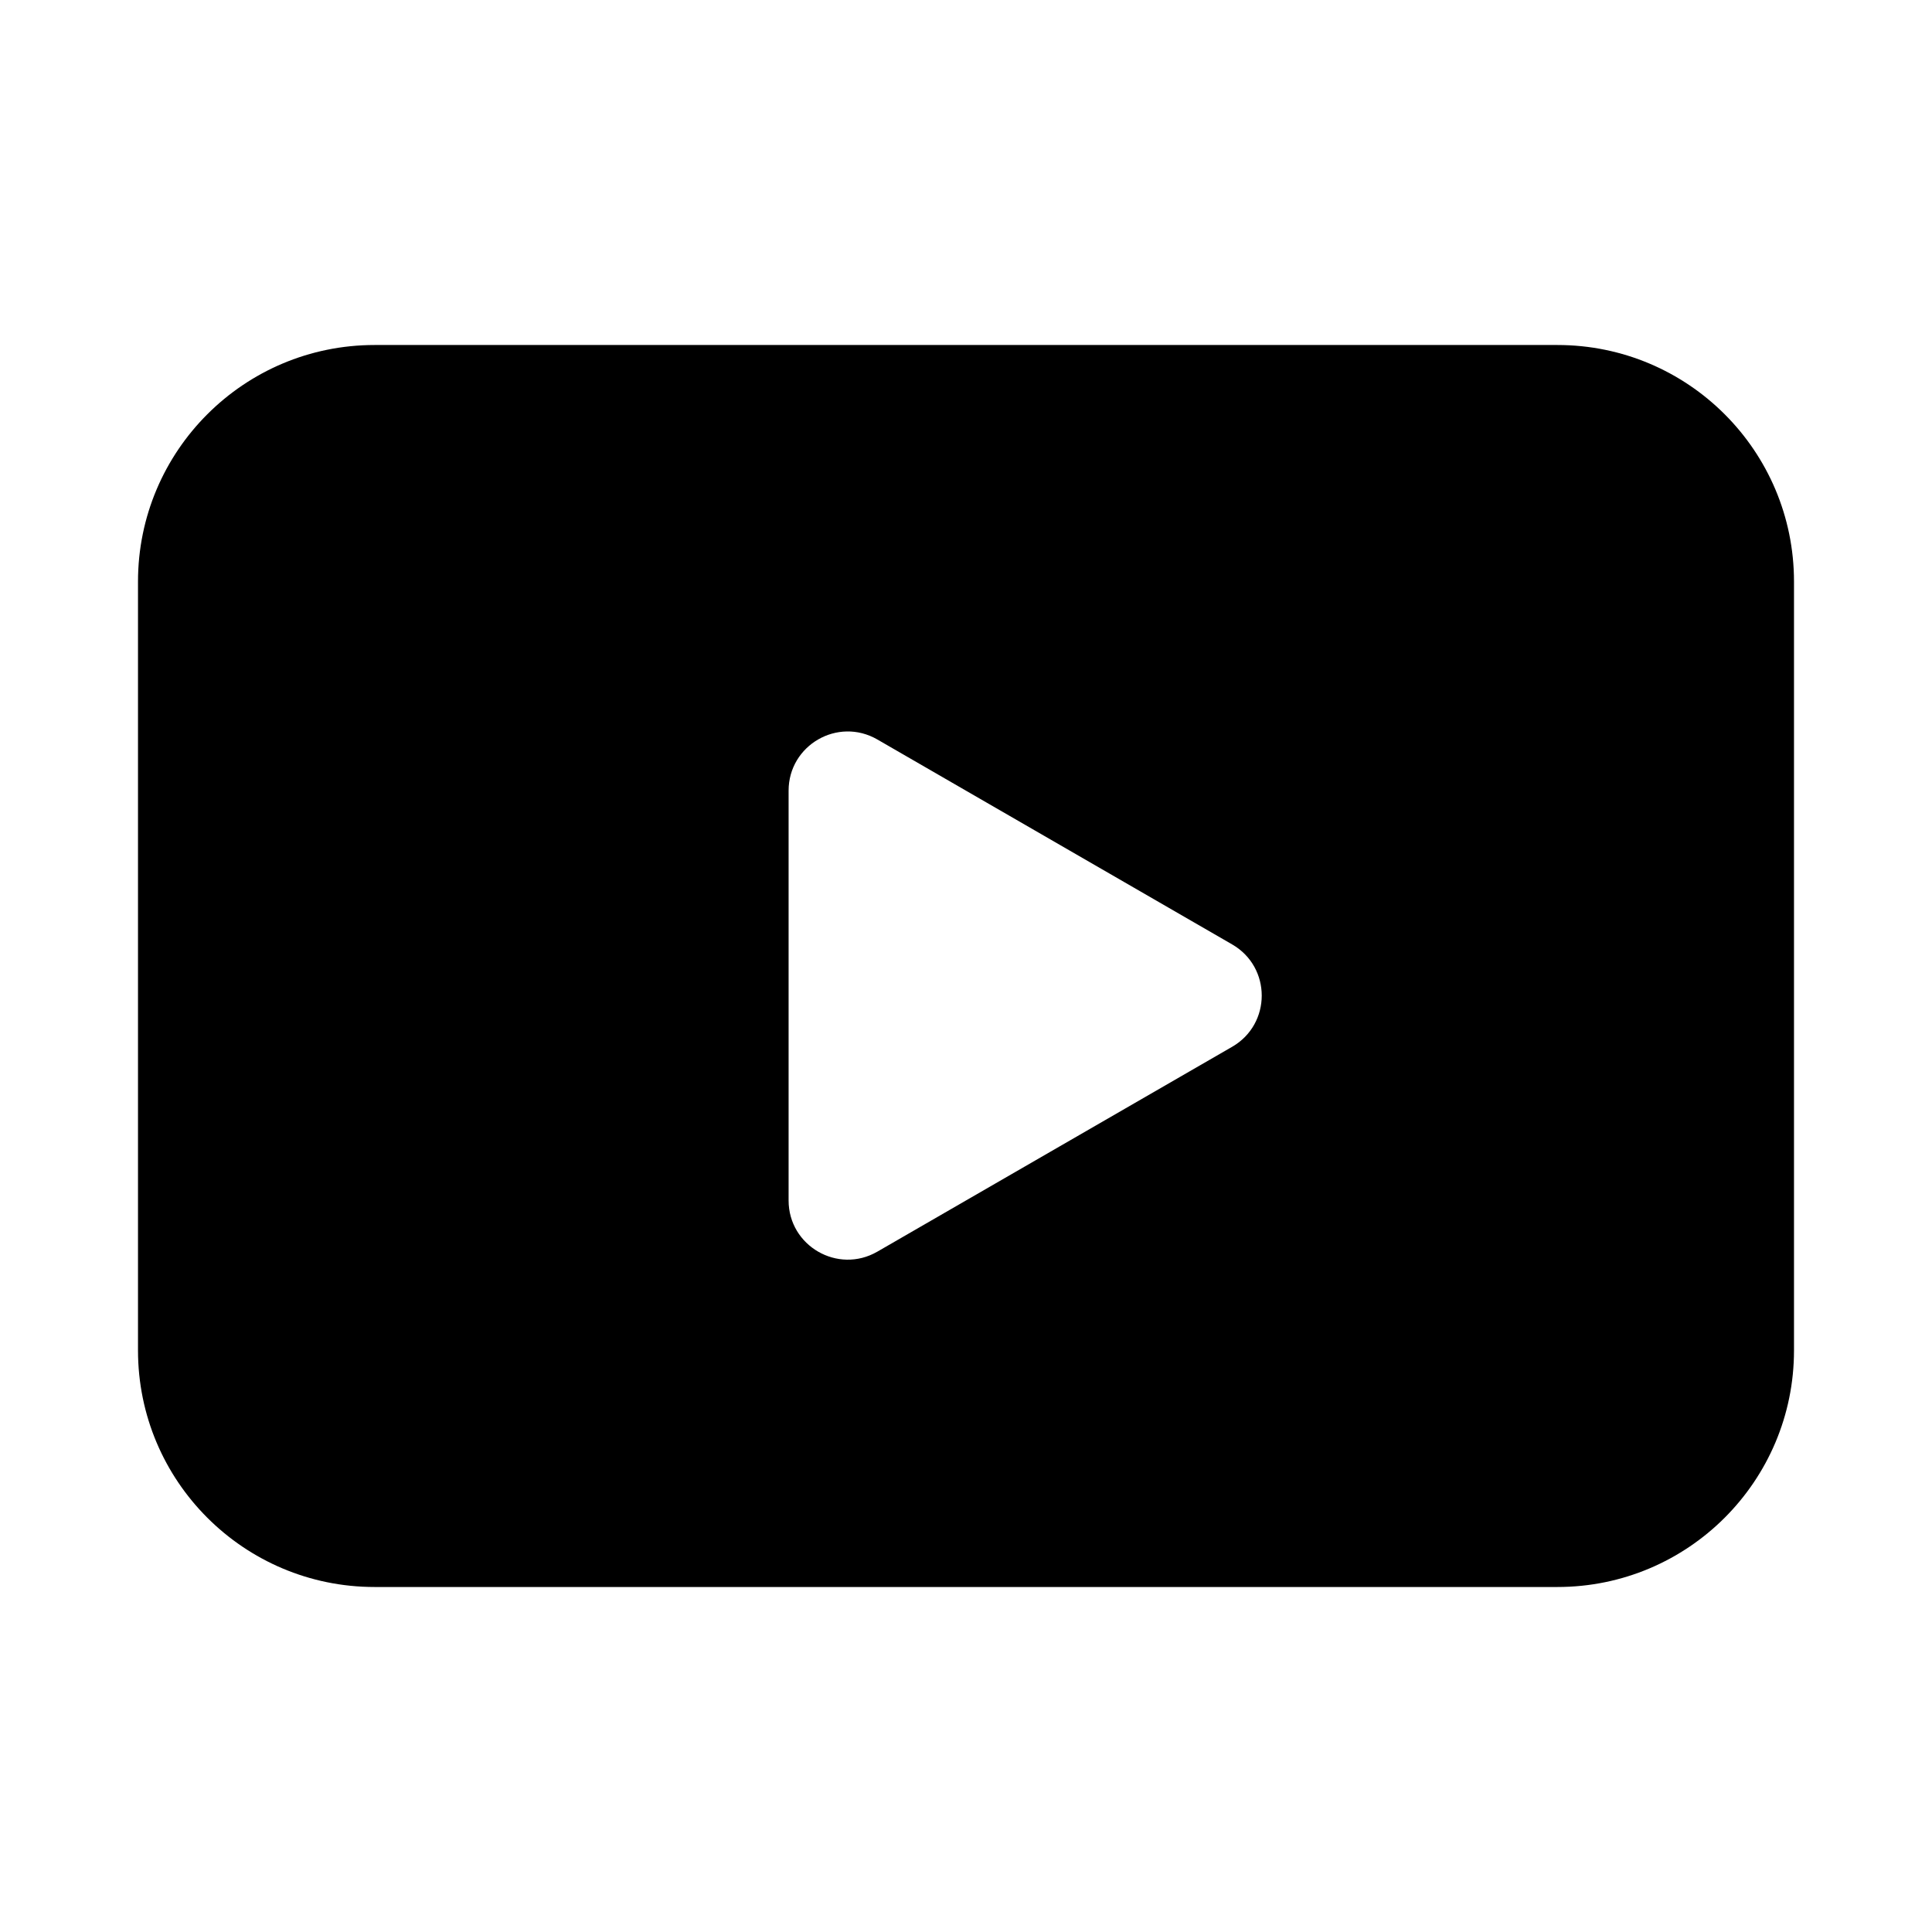
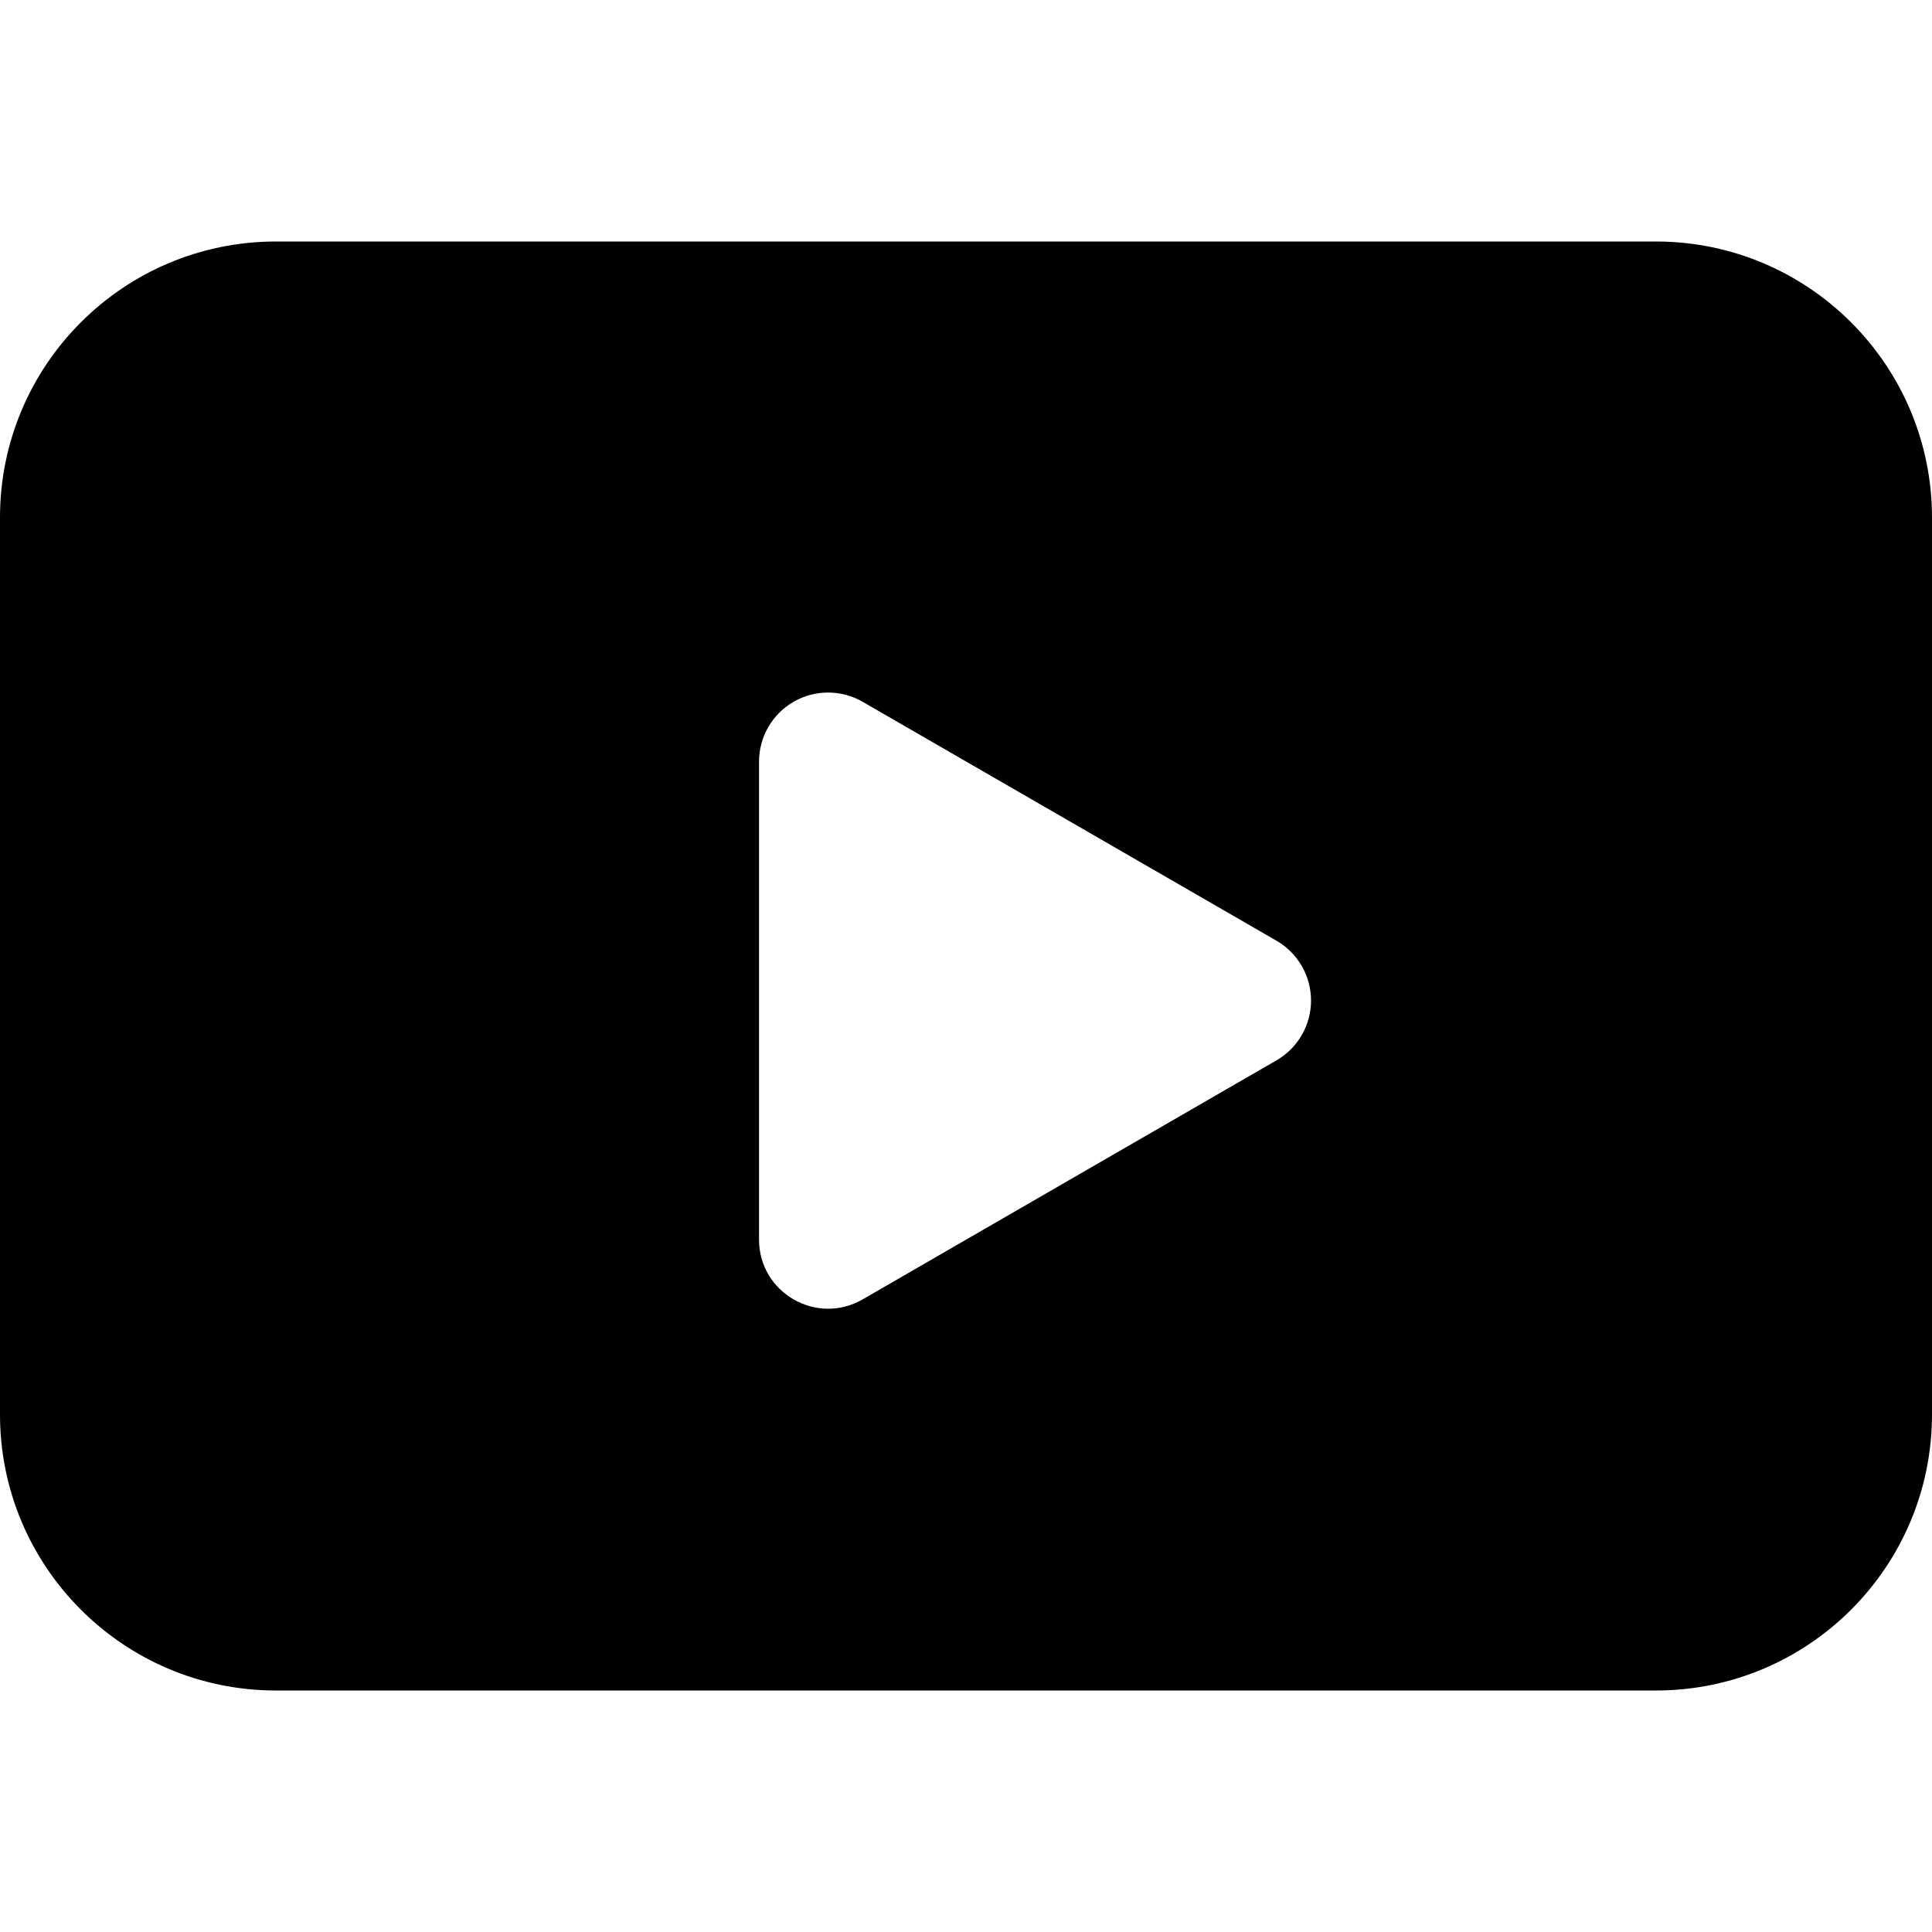
- <svg xmlns="http://www.w3.org/2000/svg" width="28" height="28" viewBox="0 0 28 28" fill="none">
-   <path d="M22.571 5C24.465 5 26 6.535 26 8.429V19.571C26 21.465 24.465 23 22.571 23H5.429C3.535 23 2 21.465 2 19.571V8.429C2 6.535 3.535 5 5.429 5H22.571ZM12.715 10.717C12.143 10.387 11.429 10.799 11.429 11.459V17.398C11.429 18.057 12.143 18.47 12.715 18.14L17.857 15.171C18.429 14.841 18.429 14.017 17.857 13.687L12.715 10.717Z" fill="black" />
+ <svg xmlns="http://www.w3.org/2000/svg" width="16" height="16" fill="none" viewBox="0 0 16 16">
+   <path fill="#000" d="M13.715 2A2.287 2.287 0 0 1 16 4.286v7.429A2.286 2.286 0 0 1 13.715 14H2.286A2.286 2.286 0 0 1 0 11.715V4.286A2.286 2.286 0 0 1 2.286 2zM7.144 5.812a.572.572 0 0 0-.858.495v3.959c0 .44.477.715.858.495l3.428-1.98a.572.572 0 0 0 0-.99z" />
</svg>
